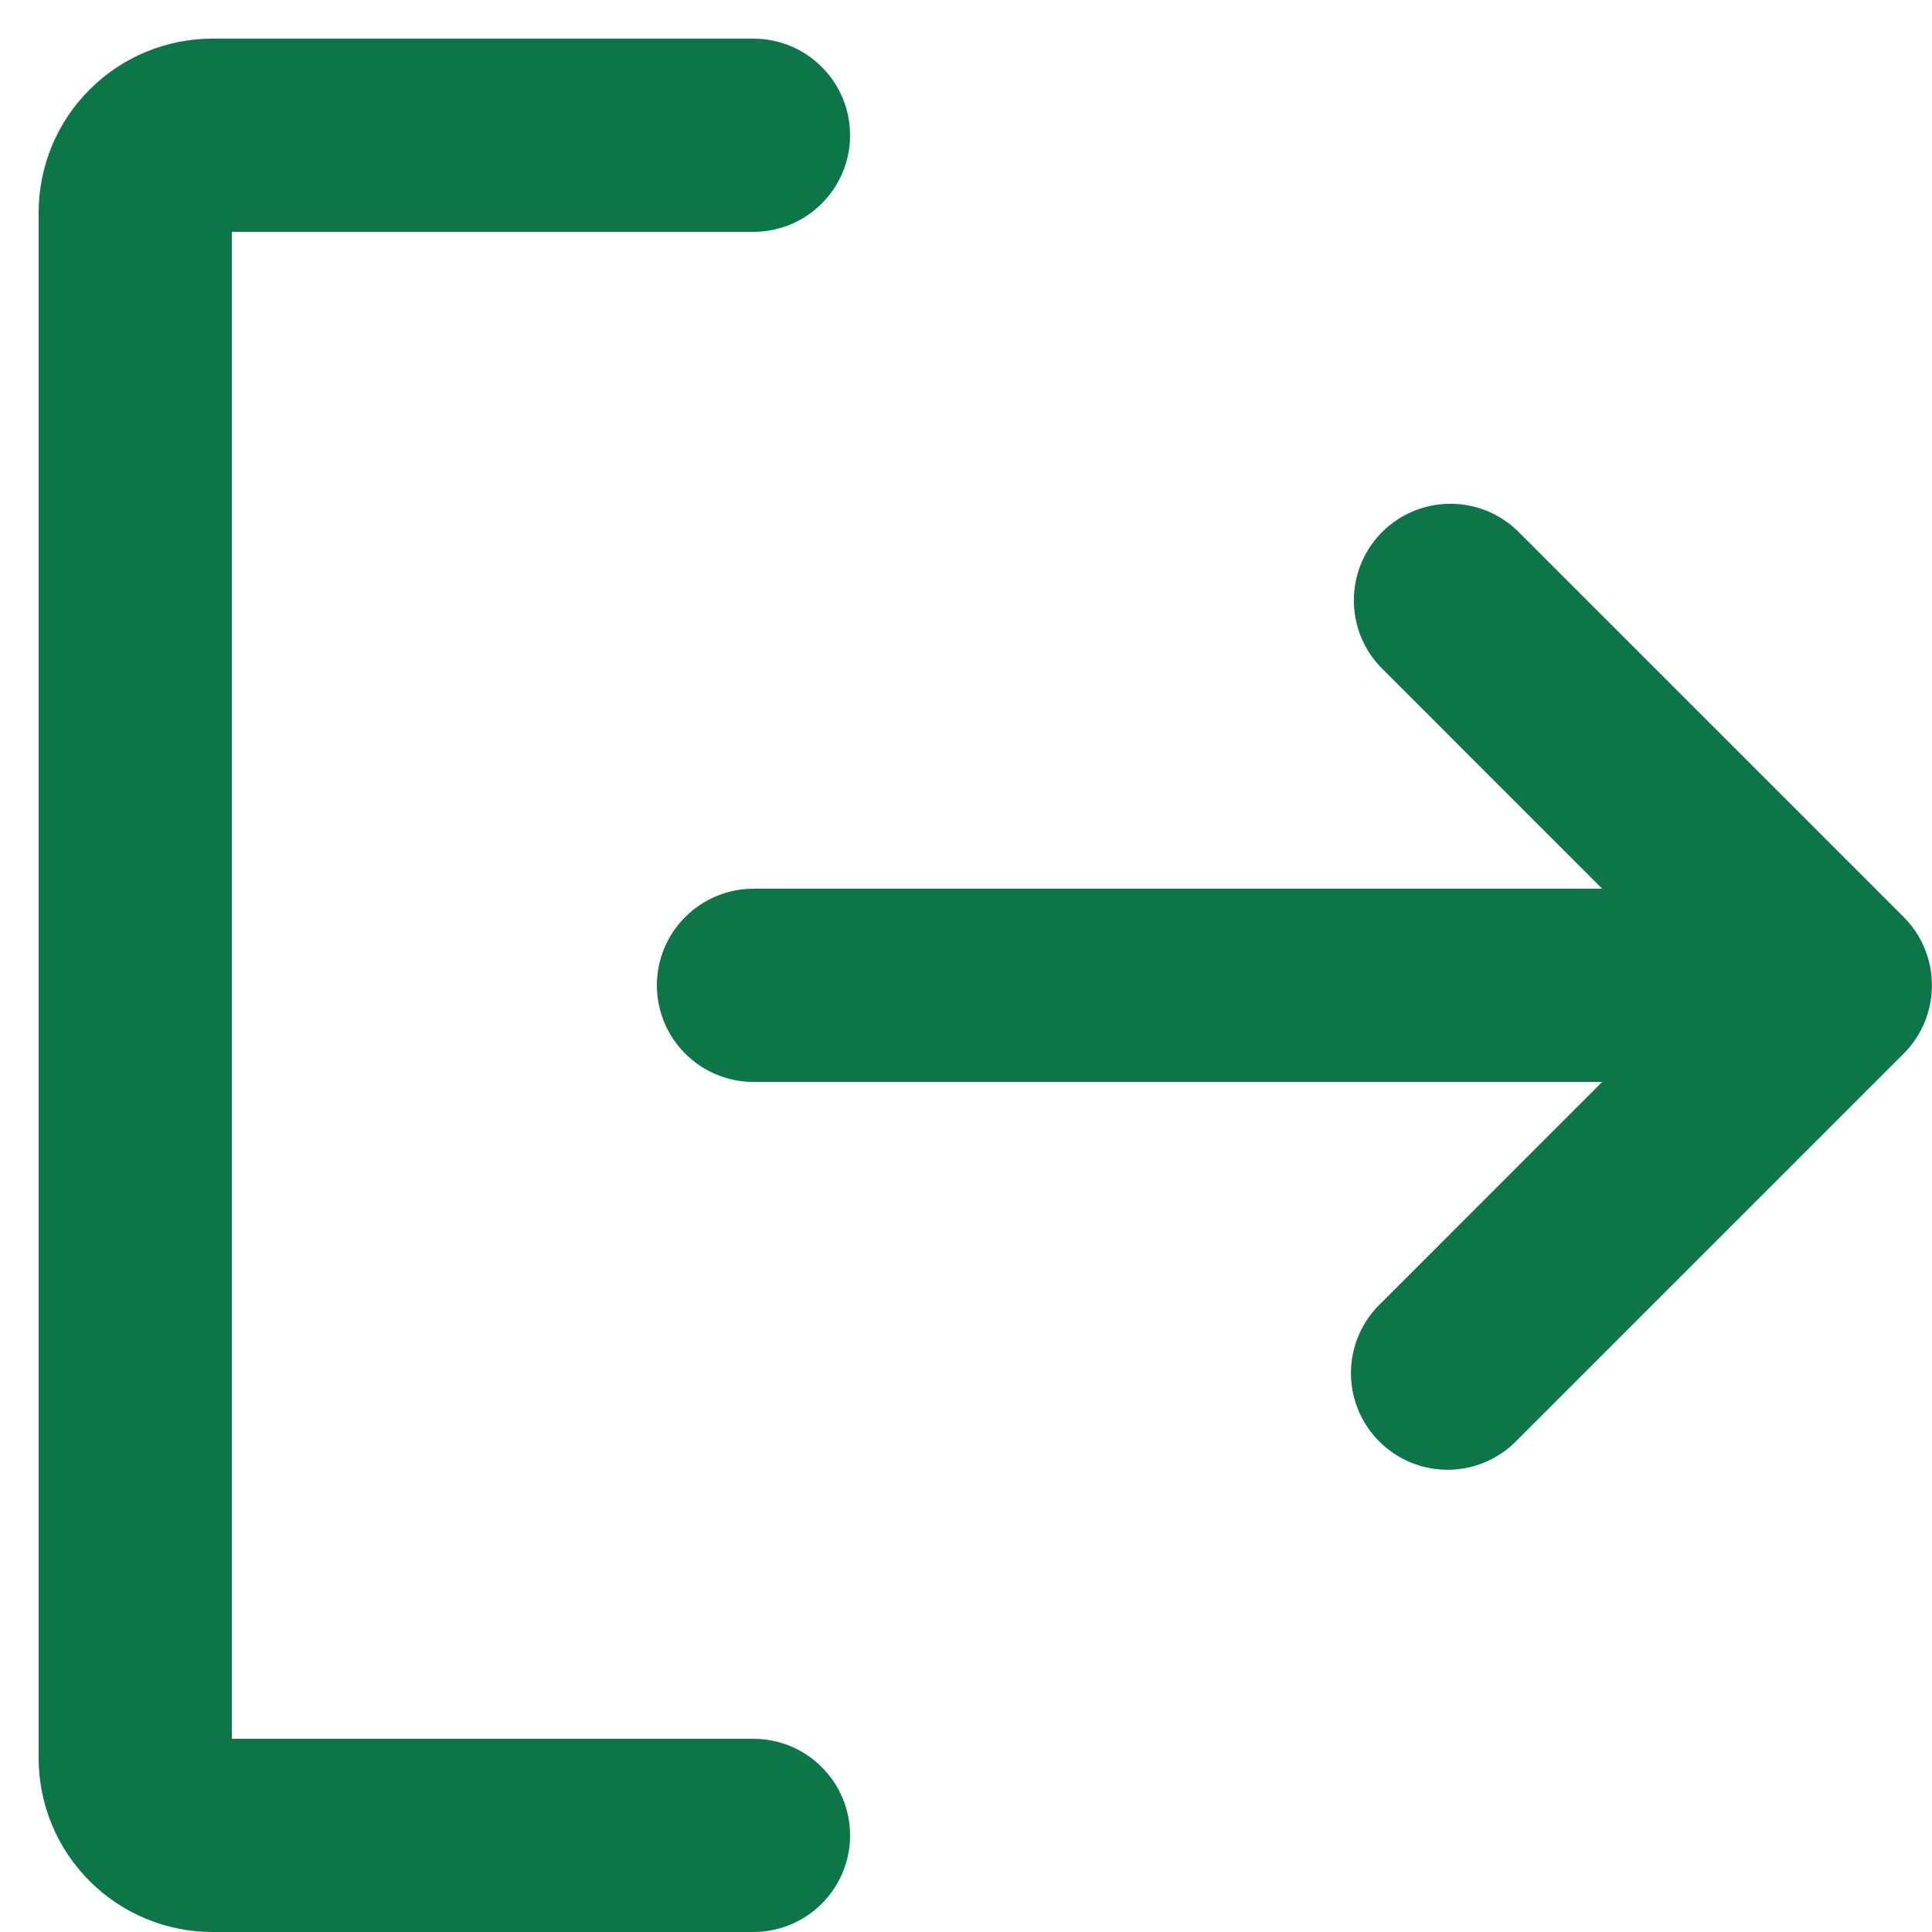
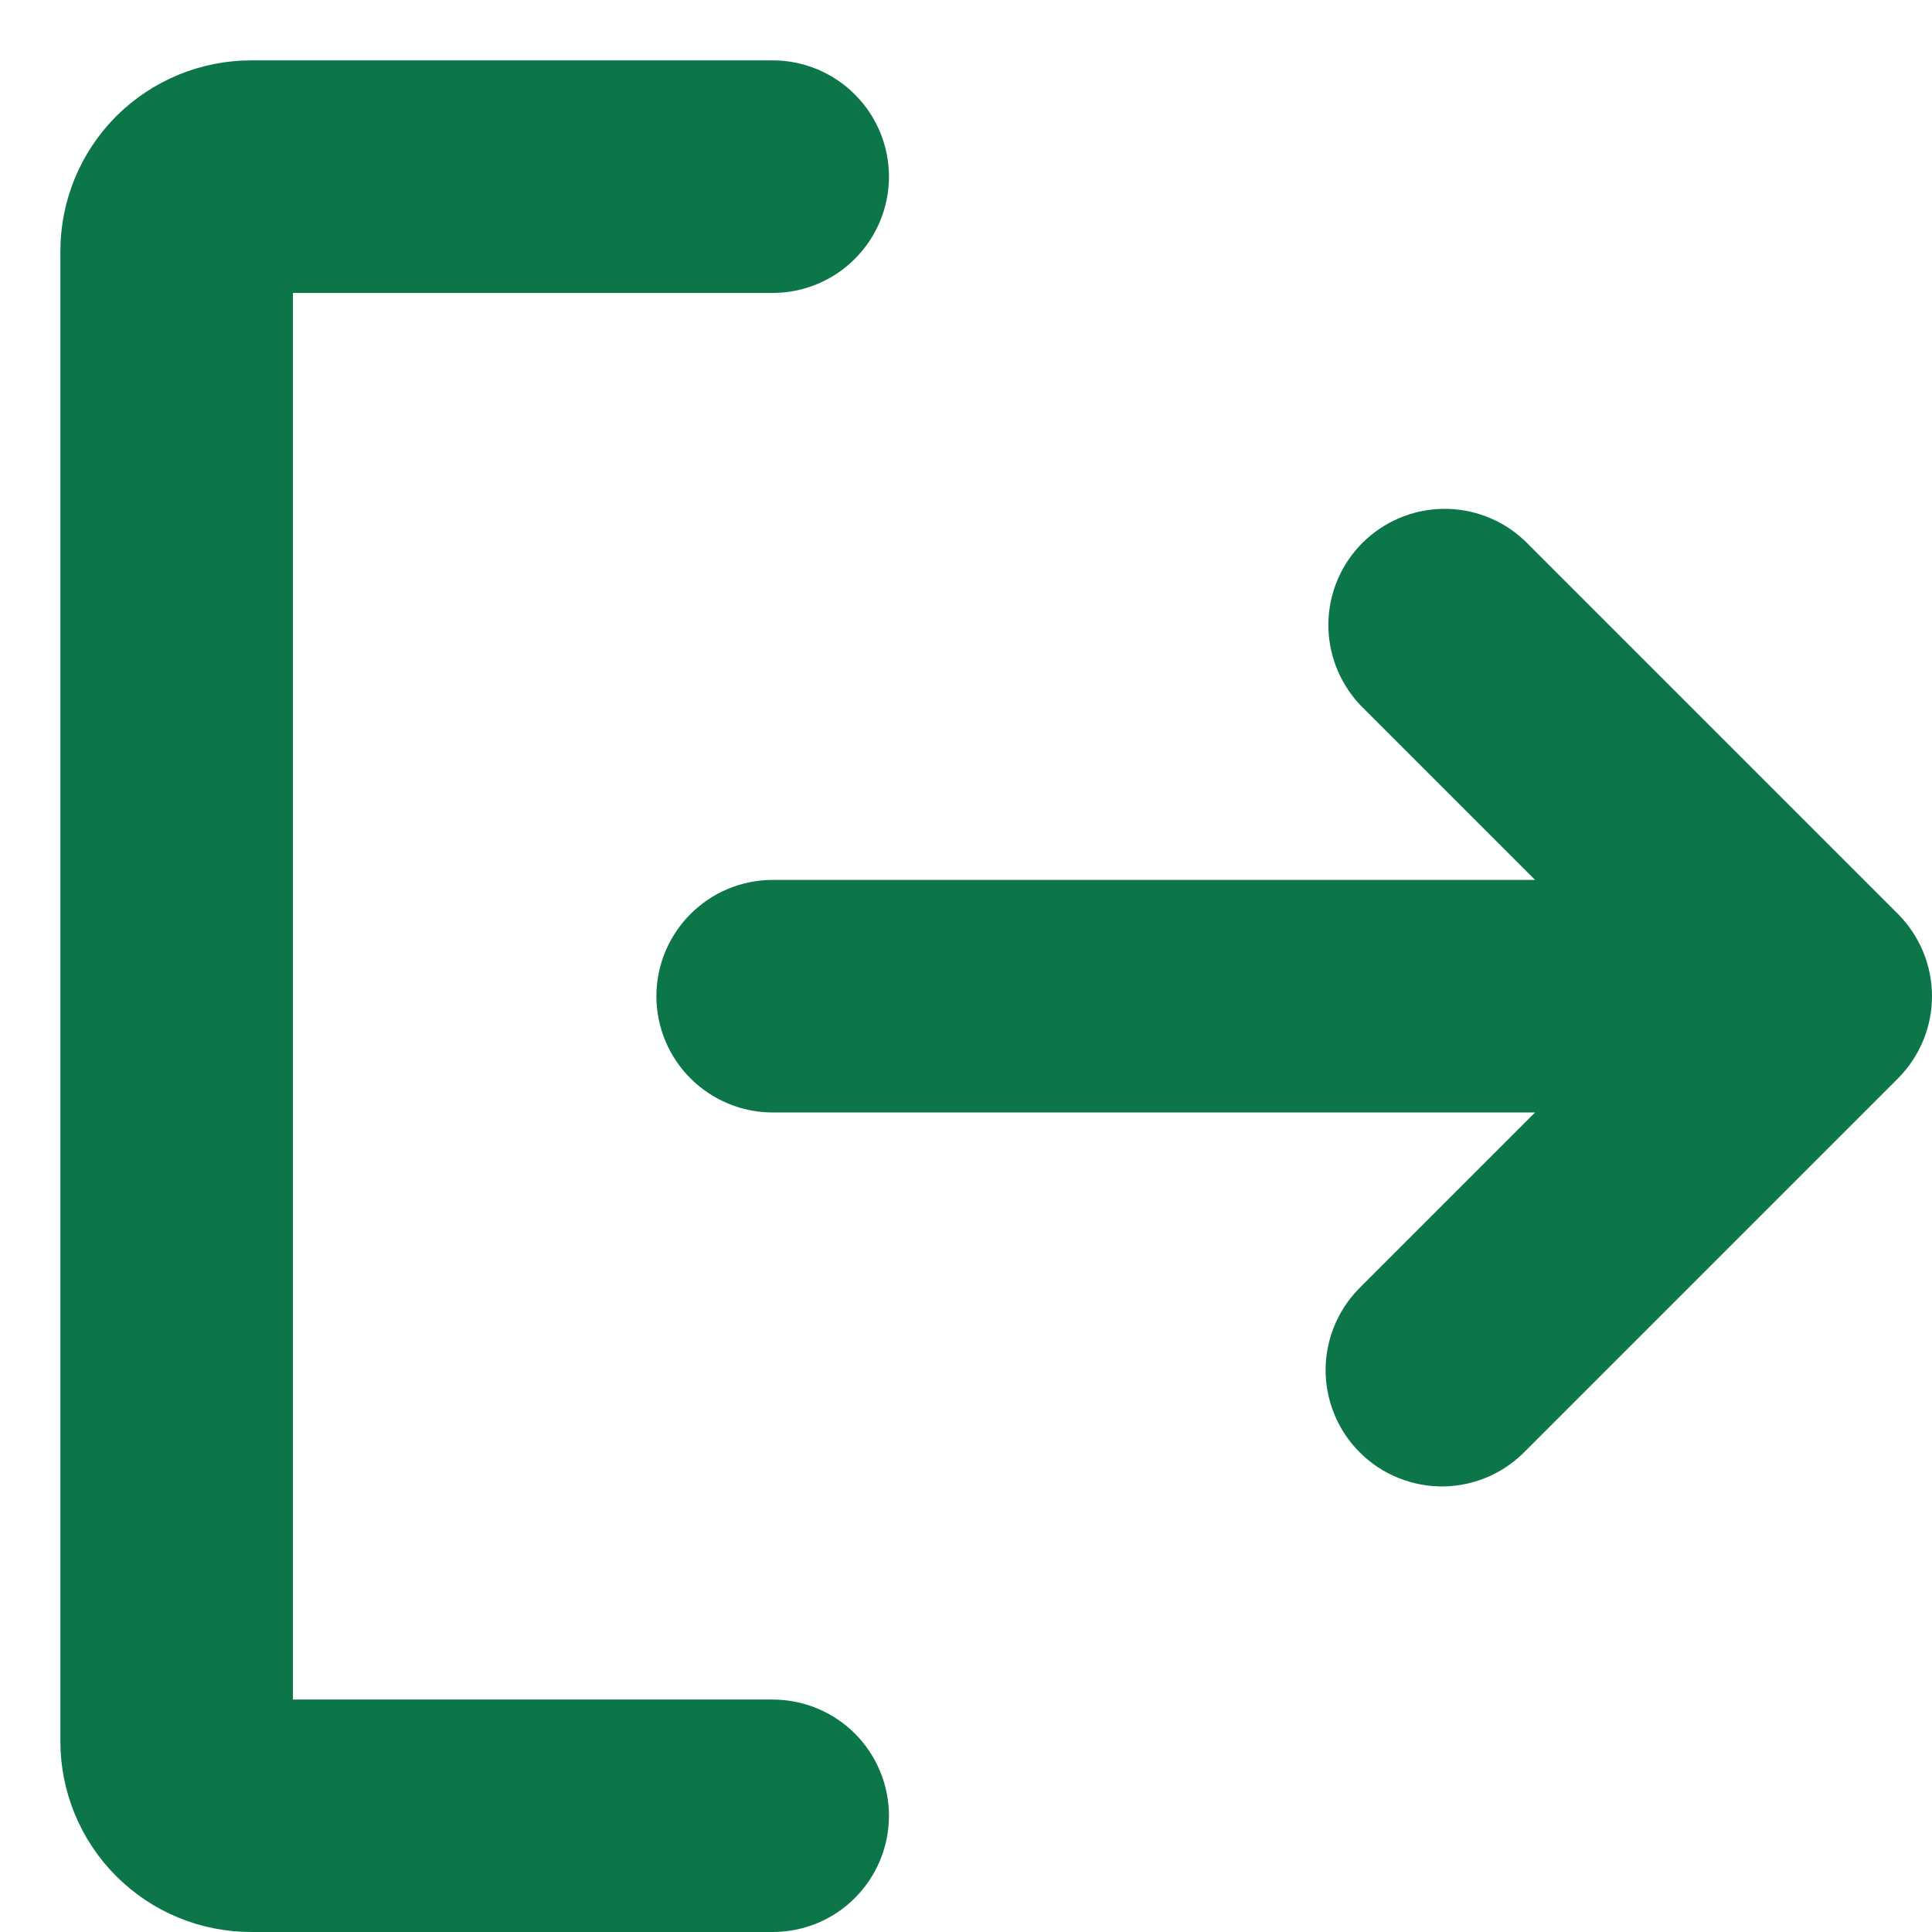
- <svg xmlns="http://www.w3.org/2000/svg" width="25" height="25" viewBox="0 0 25 25" fill="none">
-   <path d="M10.5 23.75C10.5 23.949 10.421 24.14 10.28 24.28C10.14 24.421 9.949 24.5 9.75 24.5H2.75C2.286 24.5 1.841 24.316 1.513 23.987C1.184 23.659 1 23.214 1 22.75V2.75C1 2.286 1.184 1.841 1.513 1.513C1.841 1.184 2.286 1 2.75 1H9.75C9.949 1 10.14 1.079 10.28 1.22C10.421 1.36 10.5 1.551 10.5 1.75C10.5 1.949 10.421 2.14 10.28 2.28C10.14 2.421 9.949 2.5 9.75 2.5H2.75C2.684 2.5 2.62 2.526 2.573 2.573C2.526 2.62 2.5 2.684 2.5 2.75V22.75C2.5 22.816 2.526 22.88 2.573 22.927C2.62 22.974 2.684 23 2.75 23H9.75C9.949 23 10.14 23.079 10.28 23.22C10.421 23.36 10.5 23.551 10.5 23.75ZM24.28 12.22L19.28 7.22C19.138 7.088 18.95 7.015 18.756 7.019C18.561 7.022 18.376 7.101 18.238 7.238C18.101 7.376 18.022 7.561 18.019 7.755C18.015 7.95 18.087 8.138 18.22 8.28L21.939 12H9.75C9.551 12 9.36 12.079 9.22 12.22C9.079 12.36 9 12.551 9 12.75C9 12.949 9.079 13.14 9.22 13.28C9.36 13.421 9.551 13.5 9.75 13.5H21.939L18.22 17.22C18.146 17.289 18.087 17.372 18.046 17.463C18.005 17.555 17.983 17.655 17.981 17.756C17.98 17.856 17.998 17.956 18.036 18.05C18.074 18.143 18.13 18.228 18.201 18.299C18.272 18.37 18.357 18.426 18.45 18.464C18.544 18.502 18.644 18.52 18.744 18.519C18.845 18.517 18.945 18.495 19.037 18.454C19.128 18.413 19.211 18.354 19.28 18.28L24.28 13.28C24.421 13.139 24.499 12.949 24.499 12.75C24.499 12.551 24.421 12.361 24.28 12.22Z" fill="#0C7649" stroke="#0C7649" />
+ <svg xmlns="http://www.w3.org/2000/svg" width="16" height="16" viewBox="0 0 16 16" fill="none">
+   <path d="M6.862 15.038C6.862 15.16 6.813 15.278 6.726 15.365C6.64 15.452 6.522 15.5 6.399 15.5H2.08C1.793 15.5 1.519 15.387 1.316 15.184C1.114 14.982 1 14.707 1 14.421V2.08C1 1.793 1.114 1.519 1.316 1.316C1.519 1.114 1.793 1 2.08 1H6.399C6.522 1 6.64 1.049 6.726 1.136C6.813 1.222 6.862 1.34 6.862 1.463C6.862 1.586 6.813 1.703 6.726 1.79C6.64 1.877 6.522 1.926 6.399 1.926H2.08C2.039 1.926 2 1.942 1.971 1.971C1.942 2 1.926 2.039 1.926 2.08V14.421C1.926 14.461 1.942 14.501 1.971 14.53C2 14.559 2.039 14.575 2.08 14.575H6.399C6.522 14.575 6.64 14.624 6.726 14.71C6.813 14.797 6.862 14.915 6.862 15.038ZM15.365 7.923L12.28 4.838C12.192 4.756 12.076 4.712 11.956 4.714C11.836 4.716 11.722 4.765 11.637 4.849C11.552 4.934 11.503 5.048 11.501 5.168C11.499 5.288 11.544 5.404 11.625 5.492L13.92 7.787H6.399C6.276 7.787 6.159 7.836 6.072 7.923C5.985 8.01 5.936 8.127 5.936 8.25C5.936 8.373 5.985 8.491 6.072 8.577C6.159 8.664 6.276 8.713 6.399 8.713H13.92L11.625 11.008C11.58 11.051 11.543 11.102 11.518 11.159C11.493 11.215 11.479 11.277 11.478 11.339C11.477 11.401 11.489 11.463 11.512 11.52C11.535 11.578 11.57 11.63 11.614 11.674C11.658 11.718 11.71 11.753 11.768 11.776C11.825 11.799 11.887 11.811 11.949 11.81C12.011 11.809 12.072 11.795 12.129 11.77C12.186 11.744 12.237 11.708 12.28 11.662L15.365 8.577C15.451 8.49 15.5 8.373 15.5 8.25C15.5 8.128 15.451 8.01 15.365 7.923Z" fill="#0C7649" stroke="#0C7649" />
</svg>
